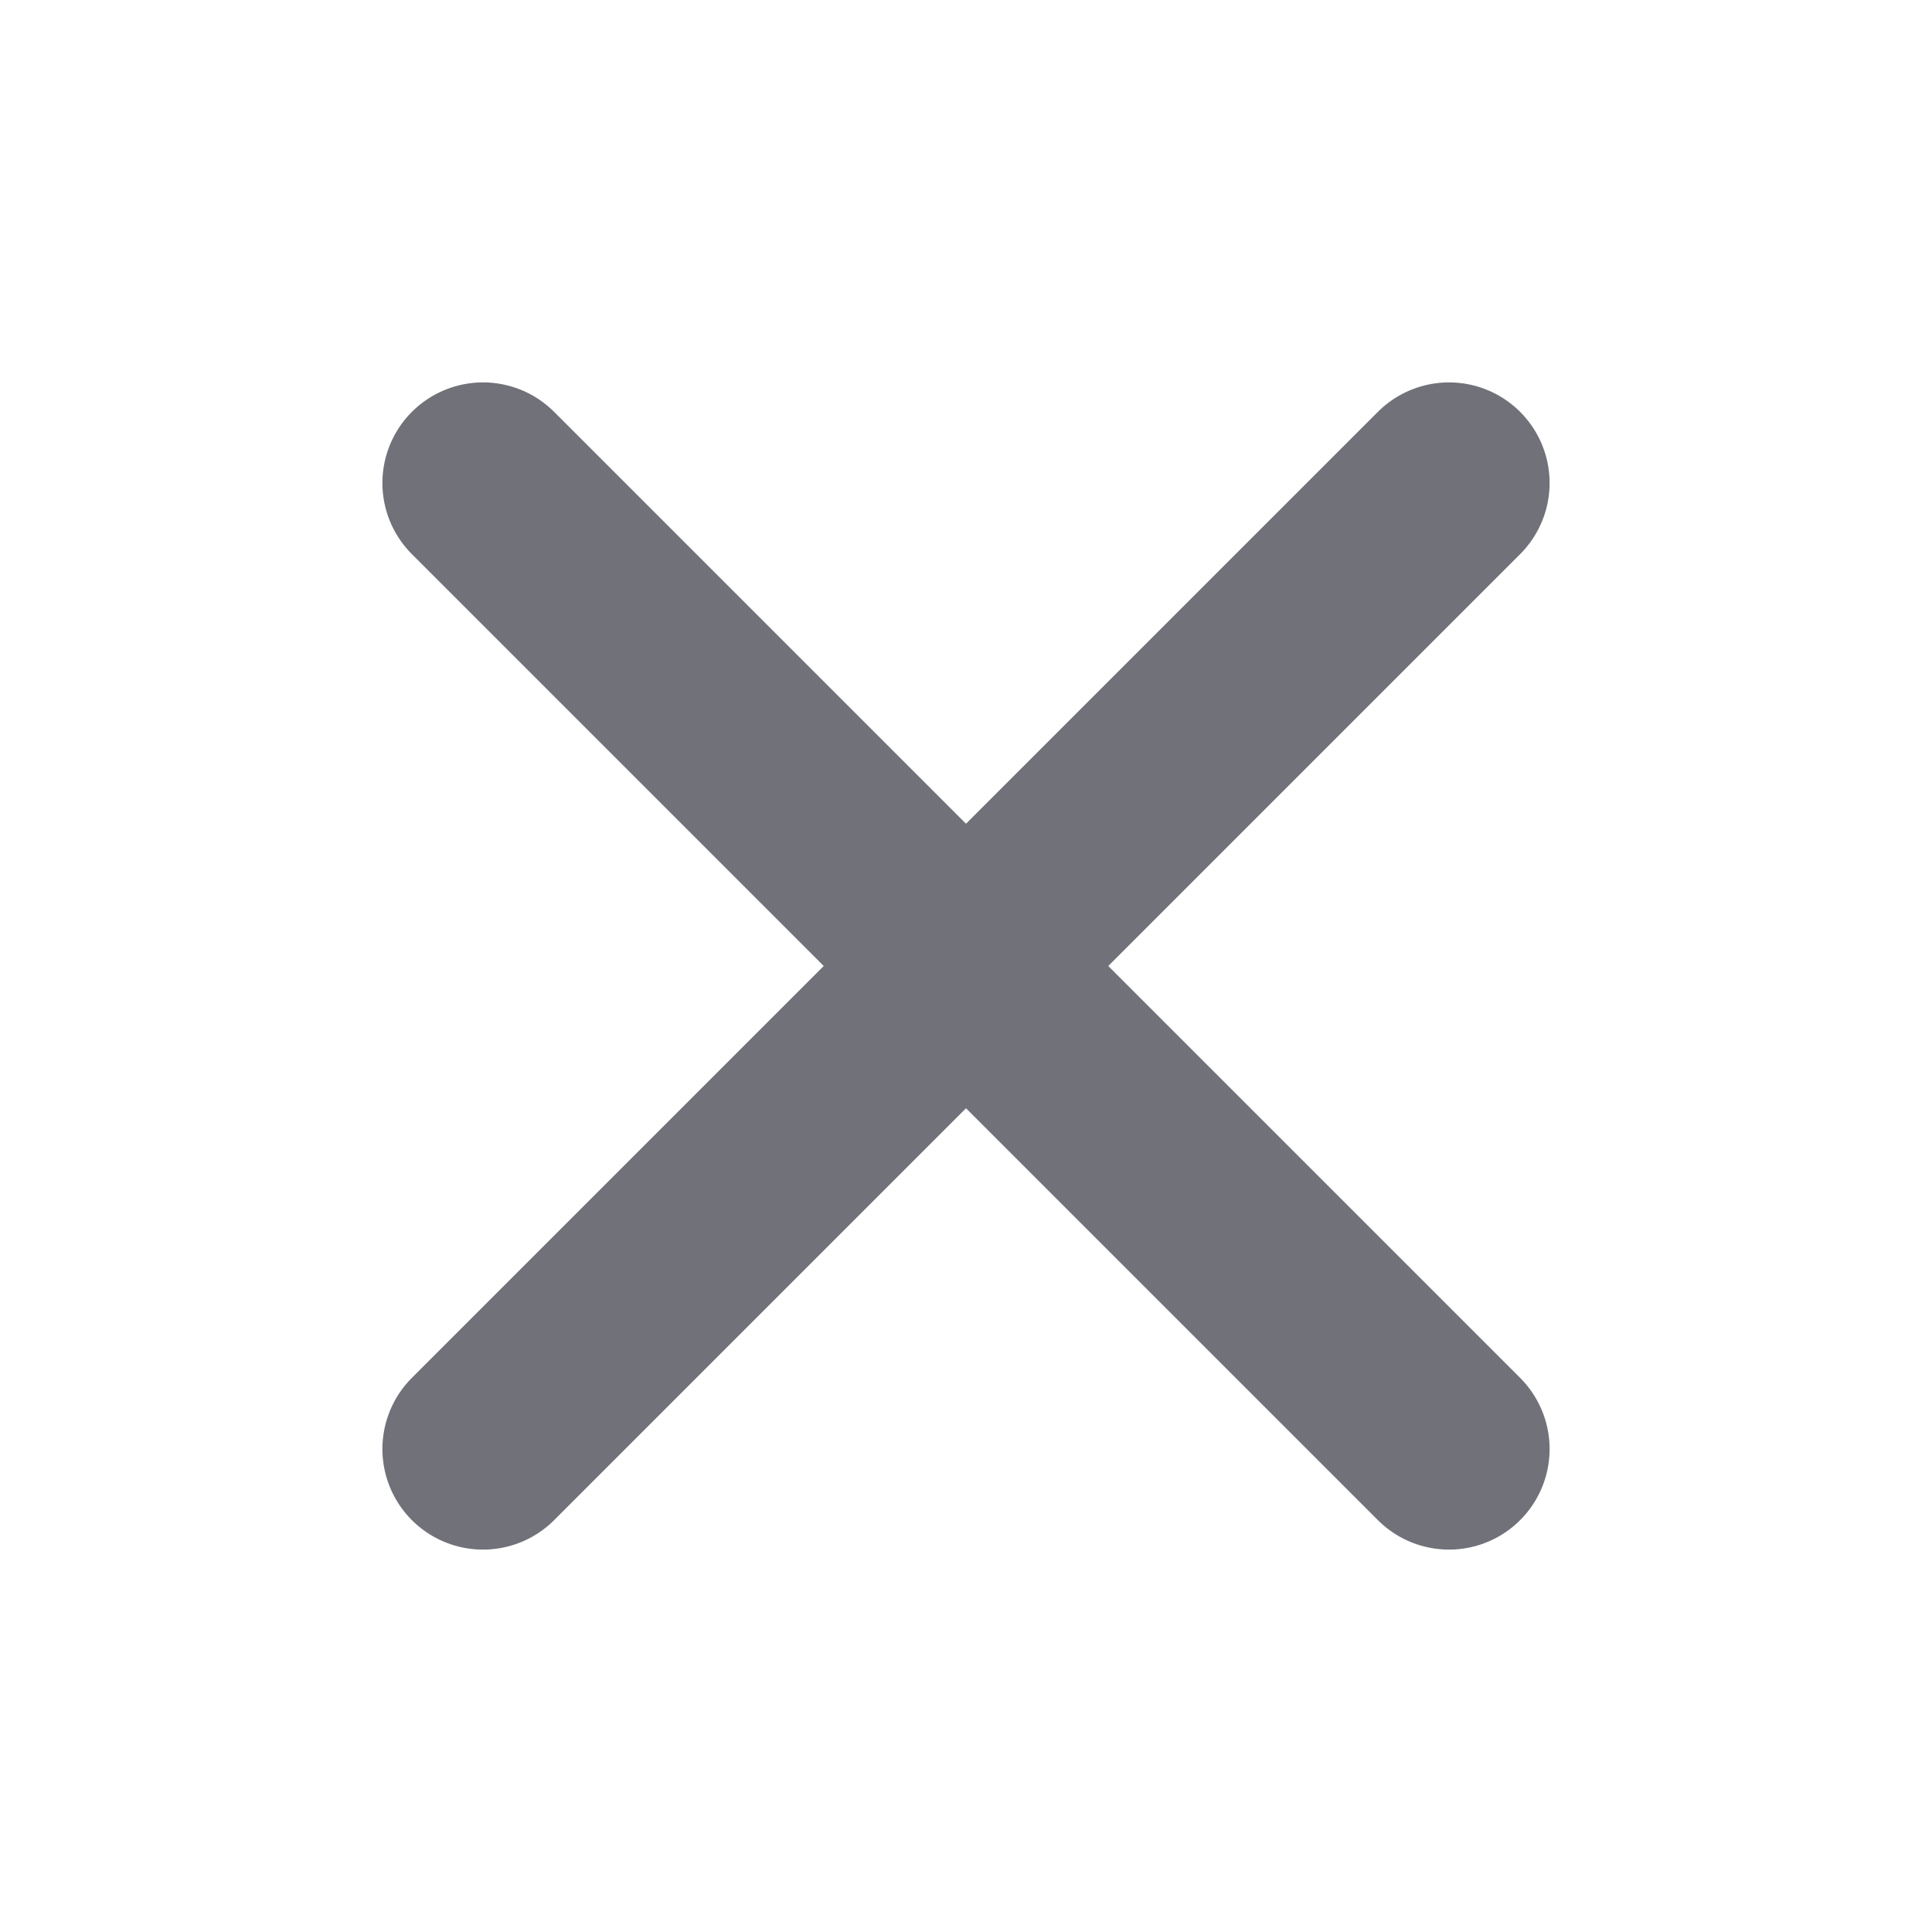
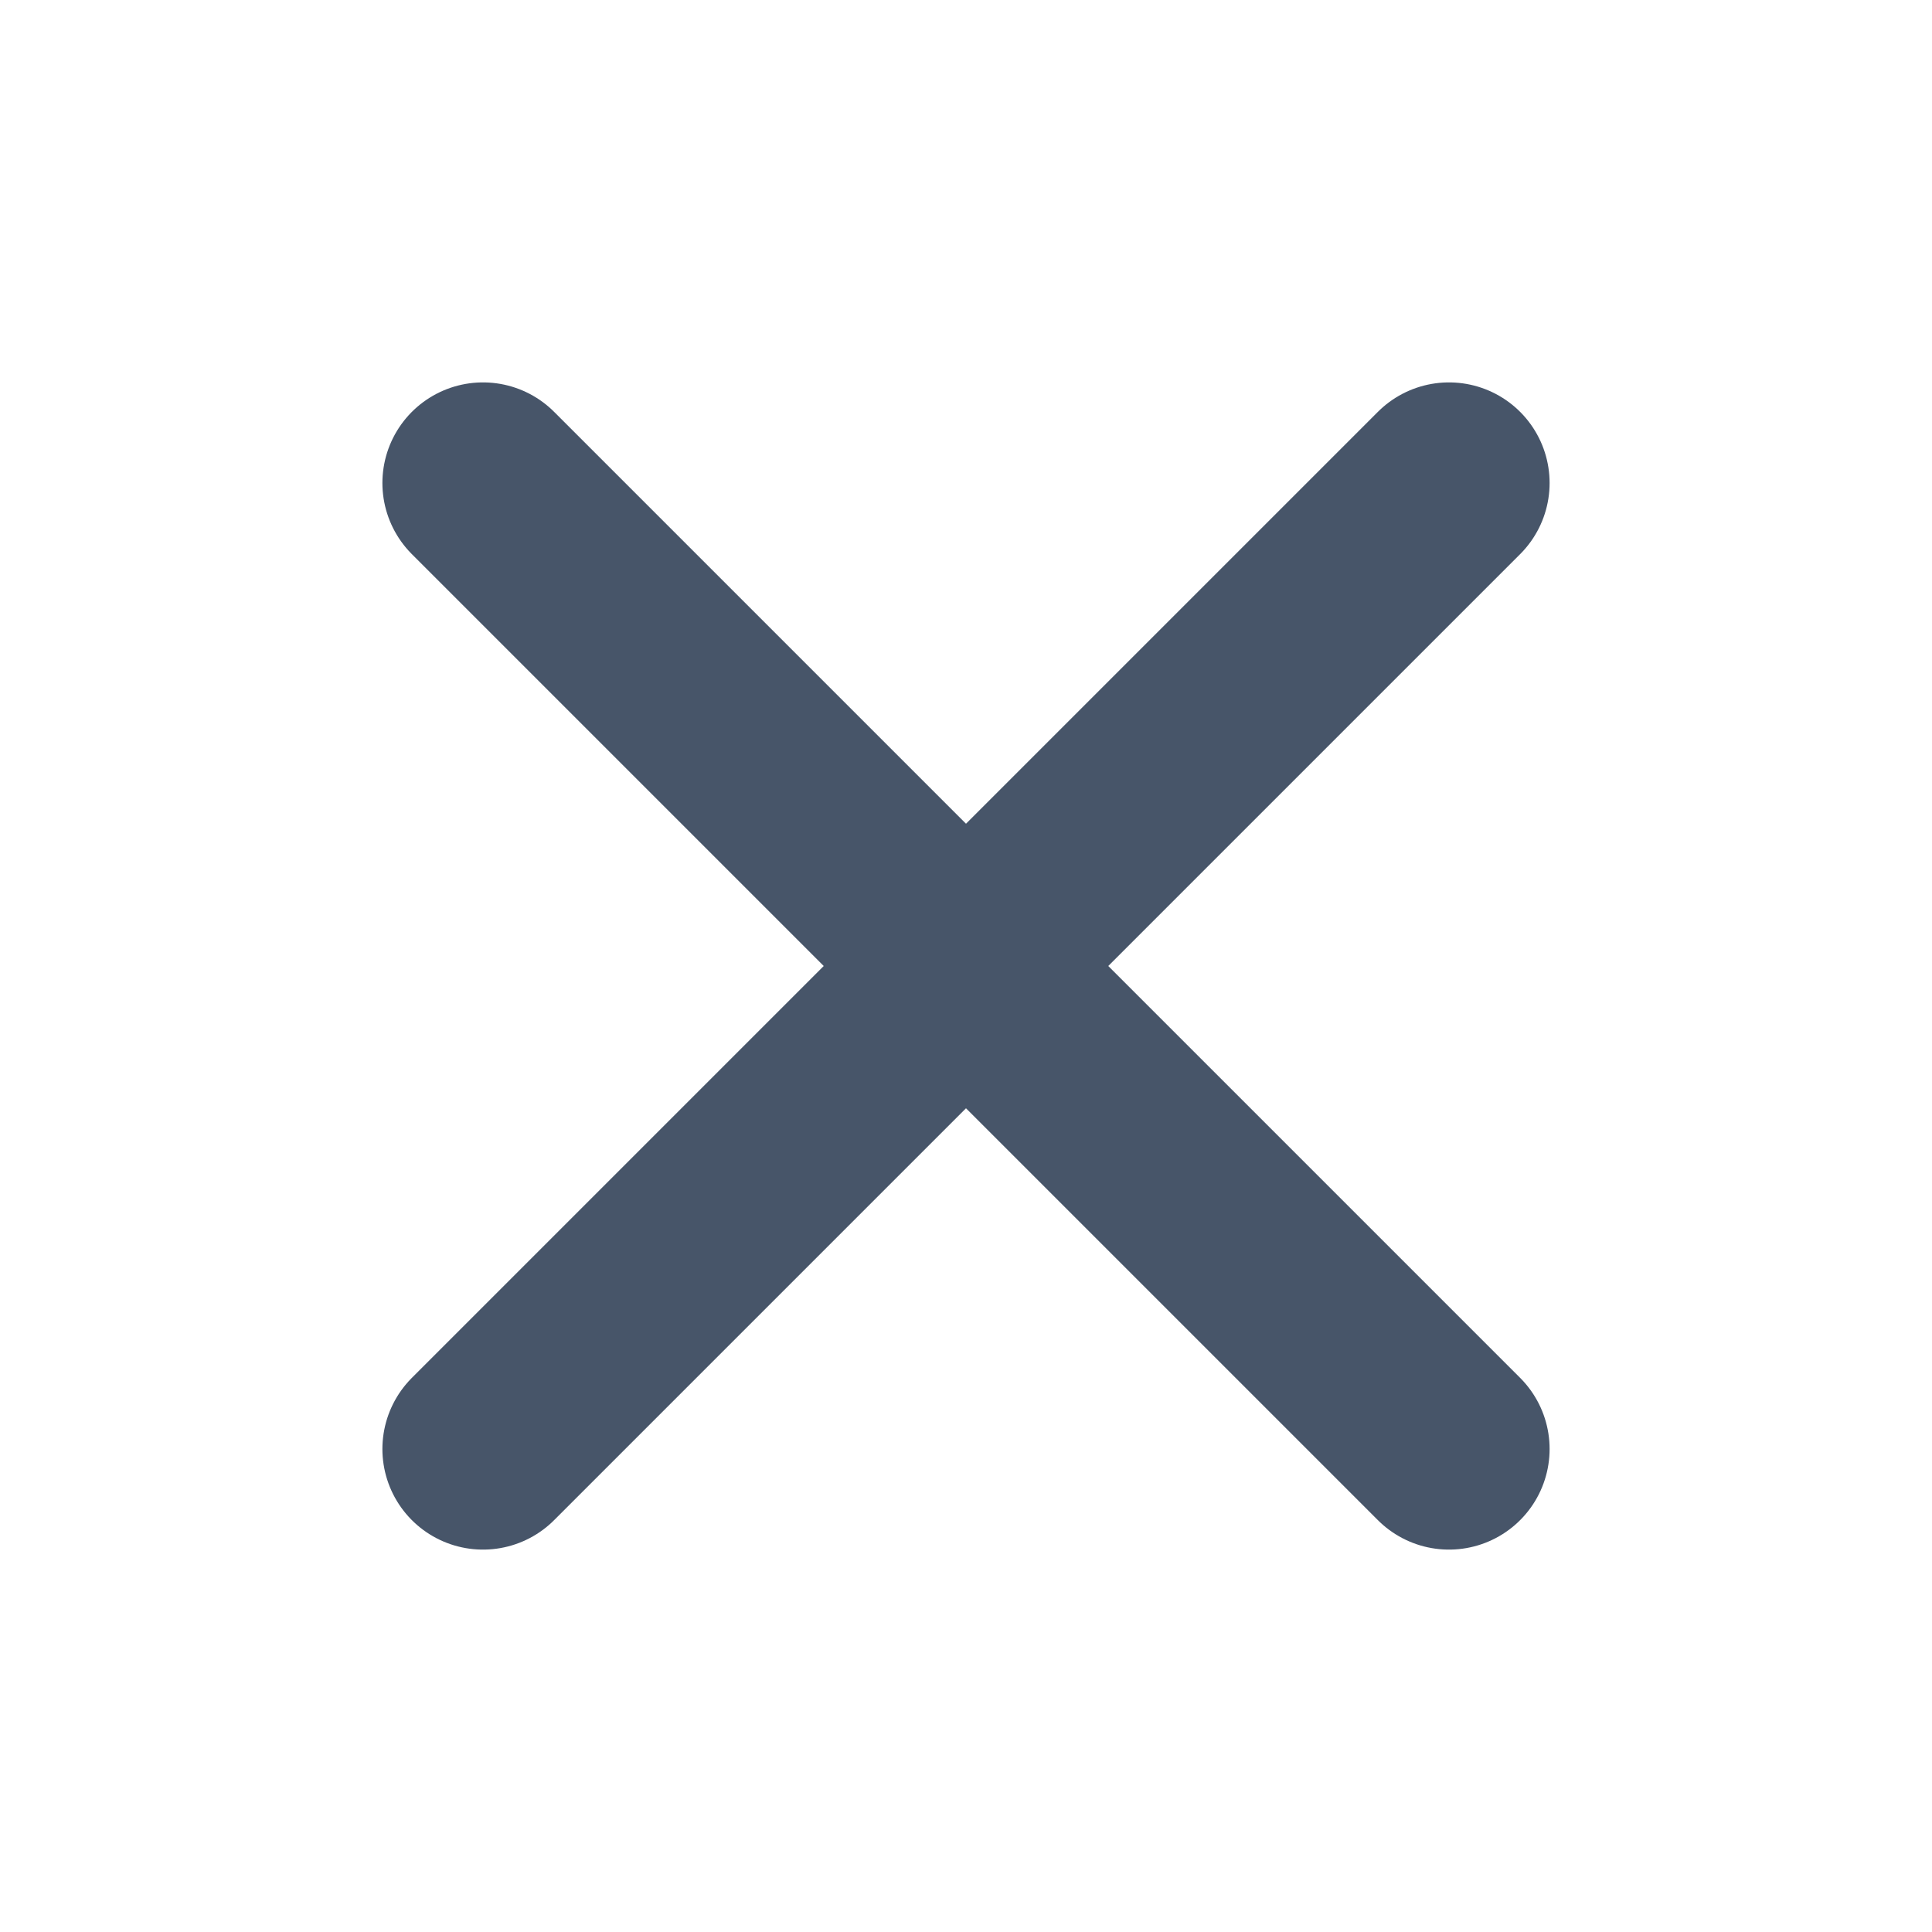
<svg xmlns="http://www.w3.org/2000/svg" preserveAspectRatio="none" overflow="visible" style="display: block;" width="14" height="14" viewBox="0 0 14 14" fill="none">
  <g id="icon">
-     <path id="Vector" d="M10.5 3.5L7 7M7 7L3.5 10.5M7 7L3.5 3.5M7 7L10.5 10.5" stroke-width="1.458" stroke-linecap="round" stroke-linejoin="round" stroke="#71717A" />
+     <path id="Vector" d="M10.5 3.5L7 7M7 7L3.5 10.5M7 7L3.5 3.5M7 7L10.5 10.5" stroke-width="1.458" stroke-linecap="round" stroke-linejoin="round" stroke="#475569" />
  </g>
</svg>
